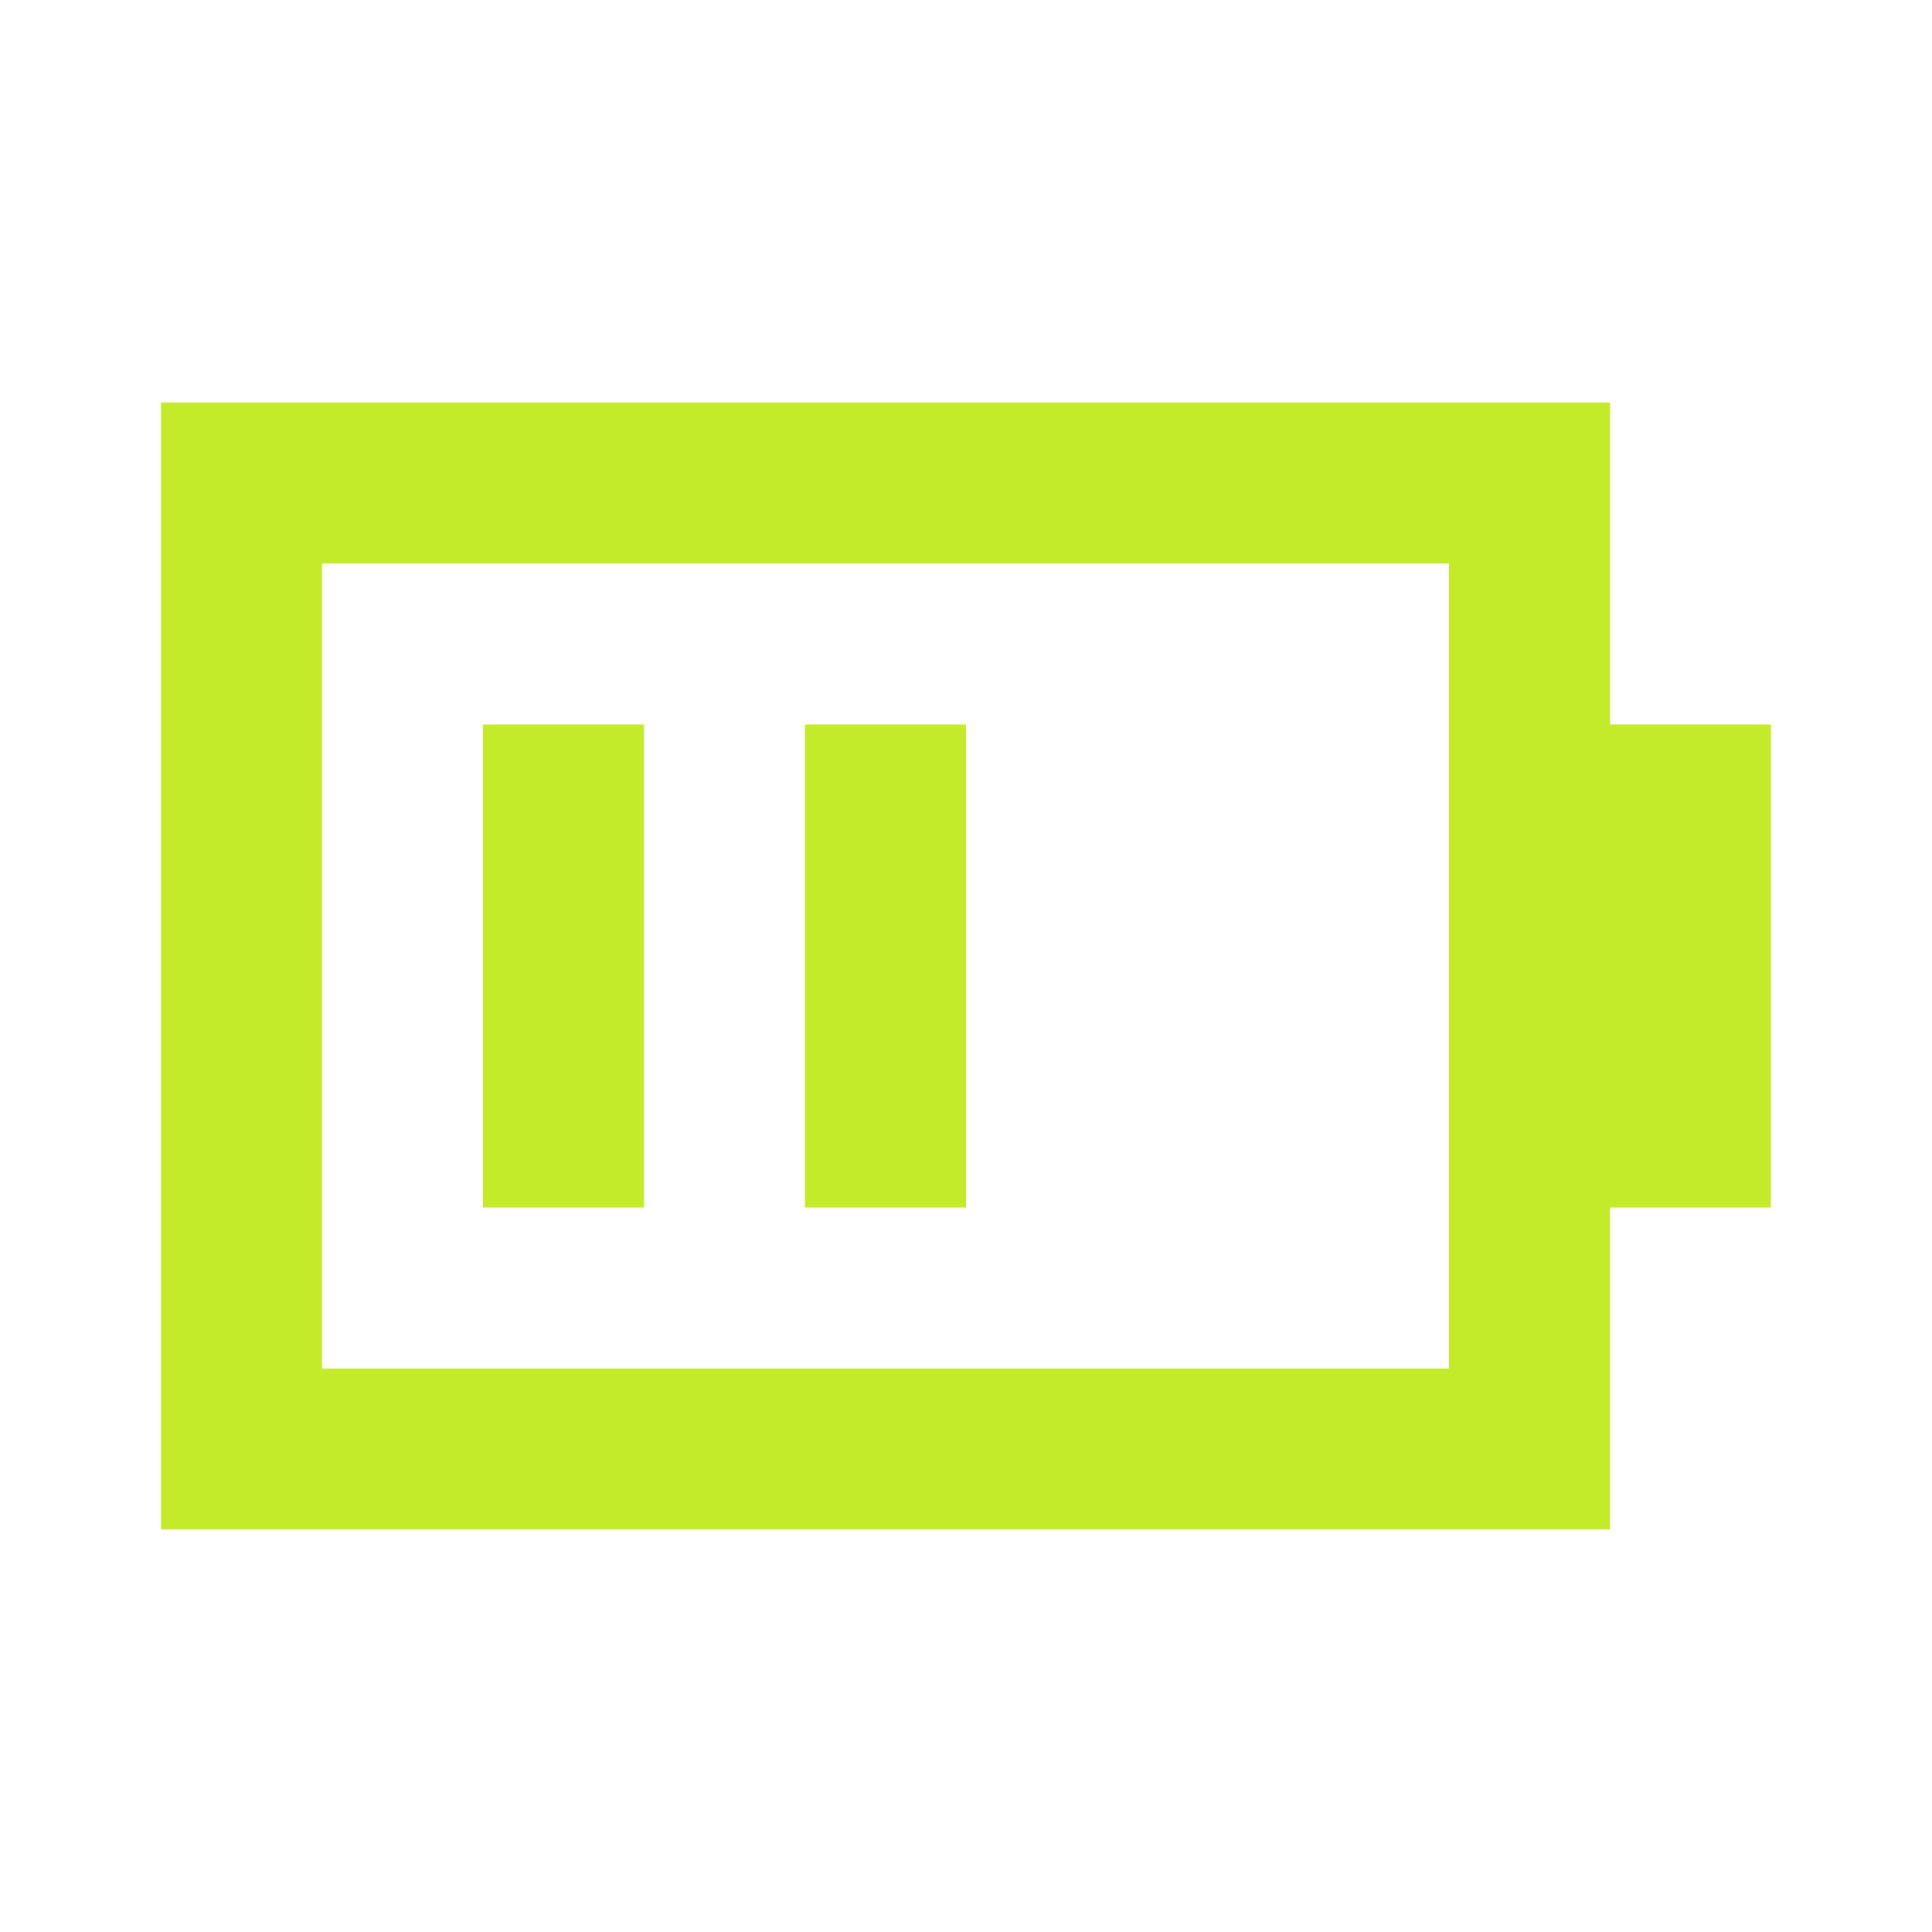
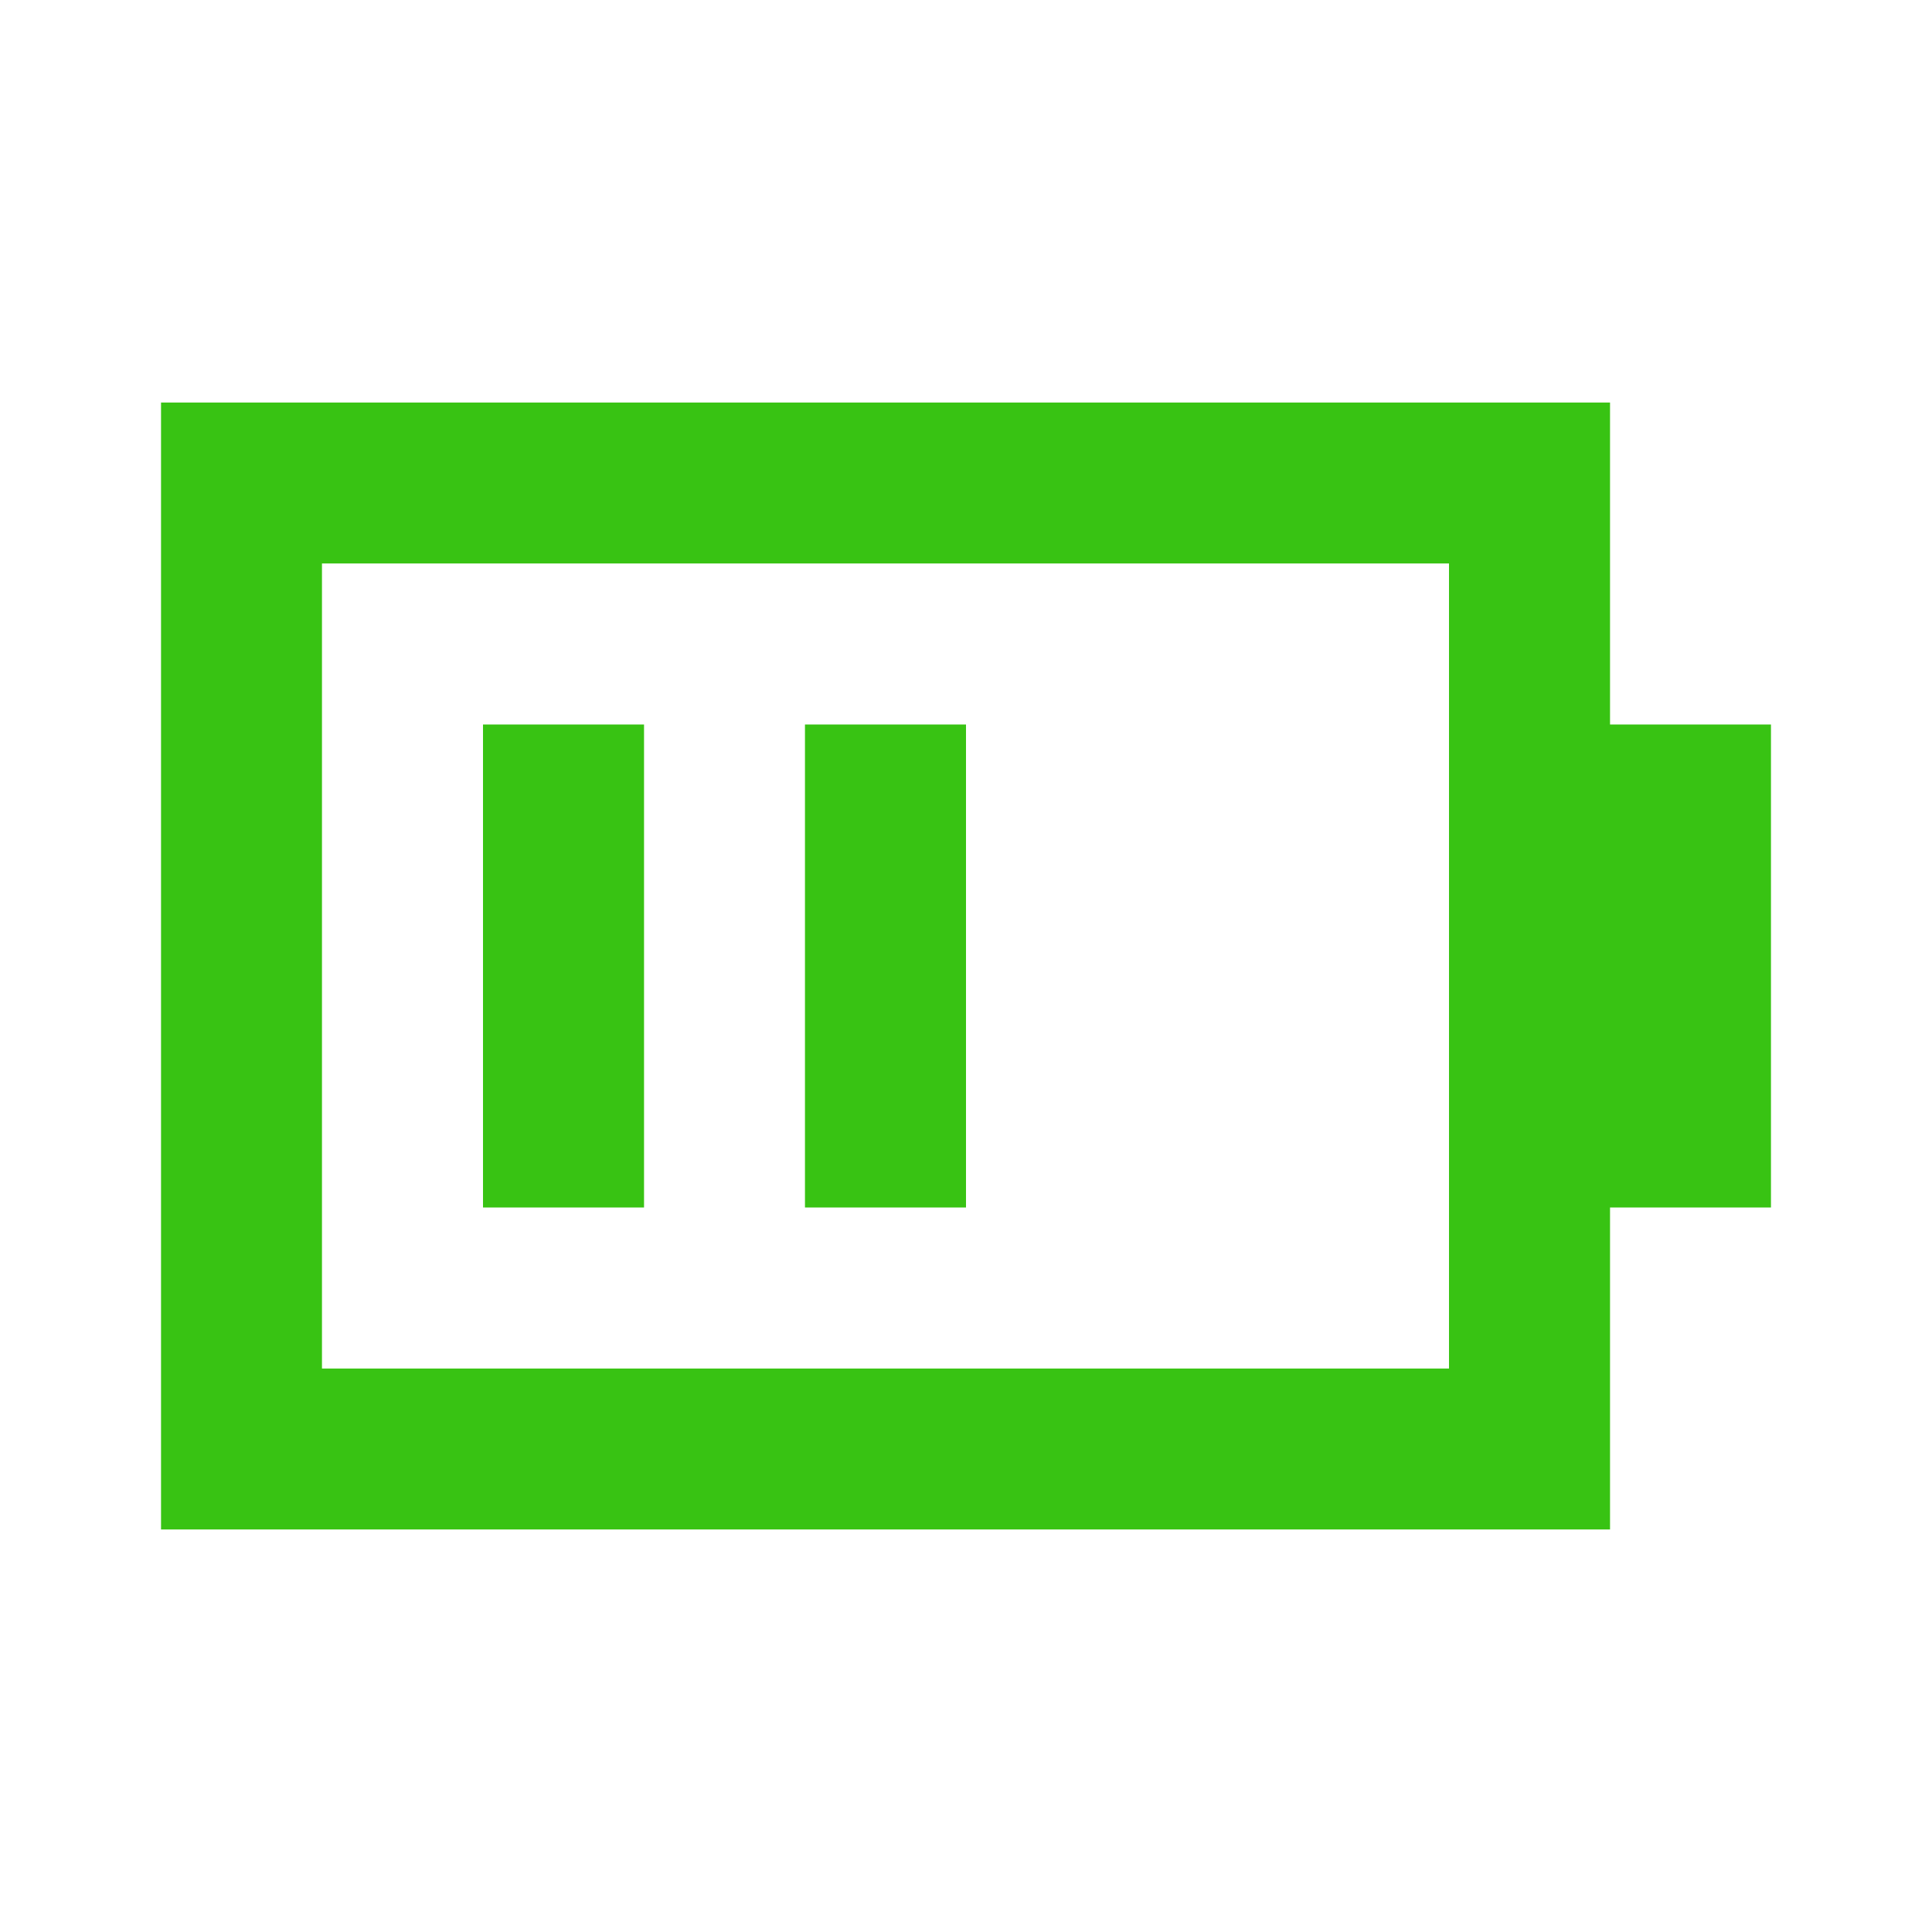
<svg xmlns="http://www.w3.org/2000/svg" width="20" height="20" viewBox="0 0 20 20" fill="none">
-   <path d="M3.333 4.167H1.667V15.833H16.667V12.5H18.333V7.5H16.667V4.167H3.333ZM15 5.833V14.167H3.333V5.833H15ZM5 7.5H6.667V12.5H5V7.5ZM10 7.5H8.333V12.5H10V7.5Z" fill="#C4EB2A" />
+   <path d="M3.333 4.167H1.667V15.833H16.667V12.5H18.333V7.5H16.667V4.167H3.333ZM15 5.833V14.167H3.333V5.833H15ZM5 7.5H6.667V12.5H5V7.5ZM10 7.5H8.333V12.5H10V7.5Z" fill="#38c313" />
</svg>
